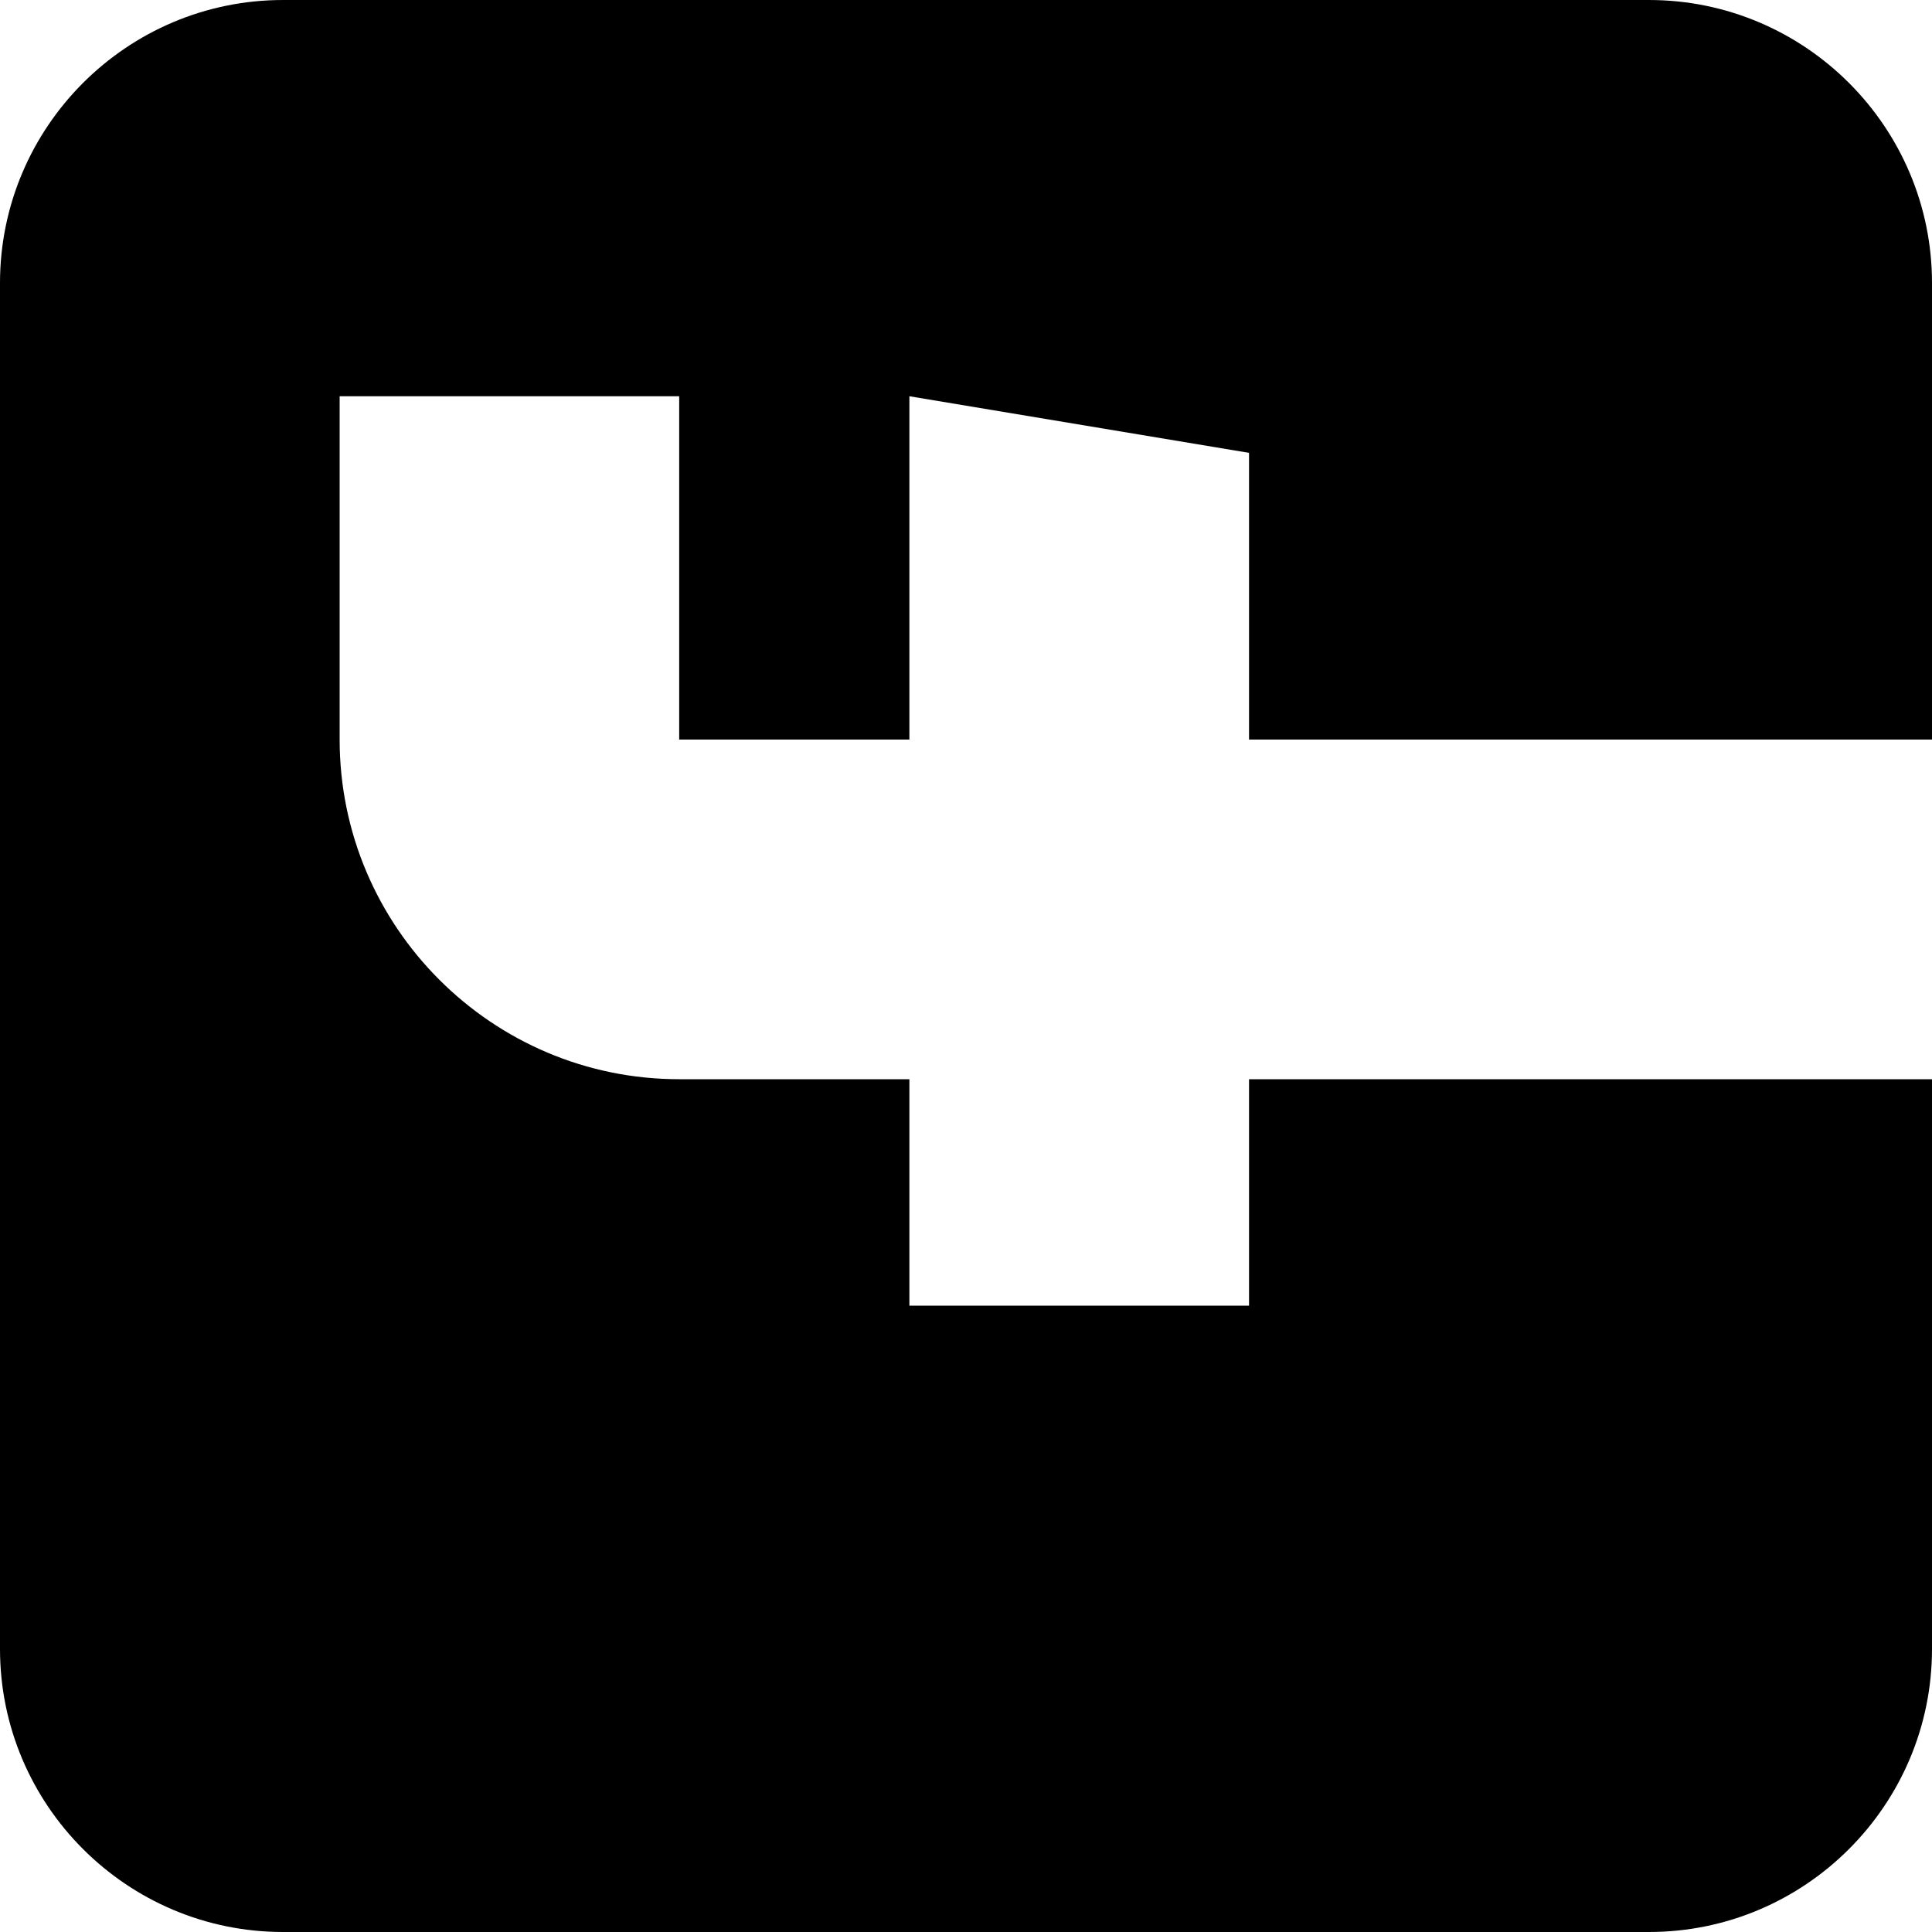
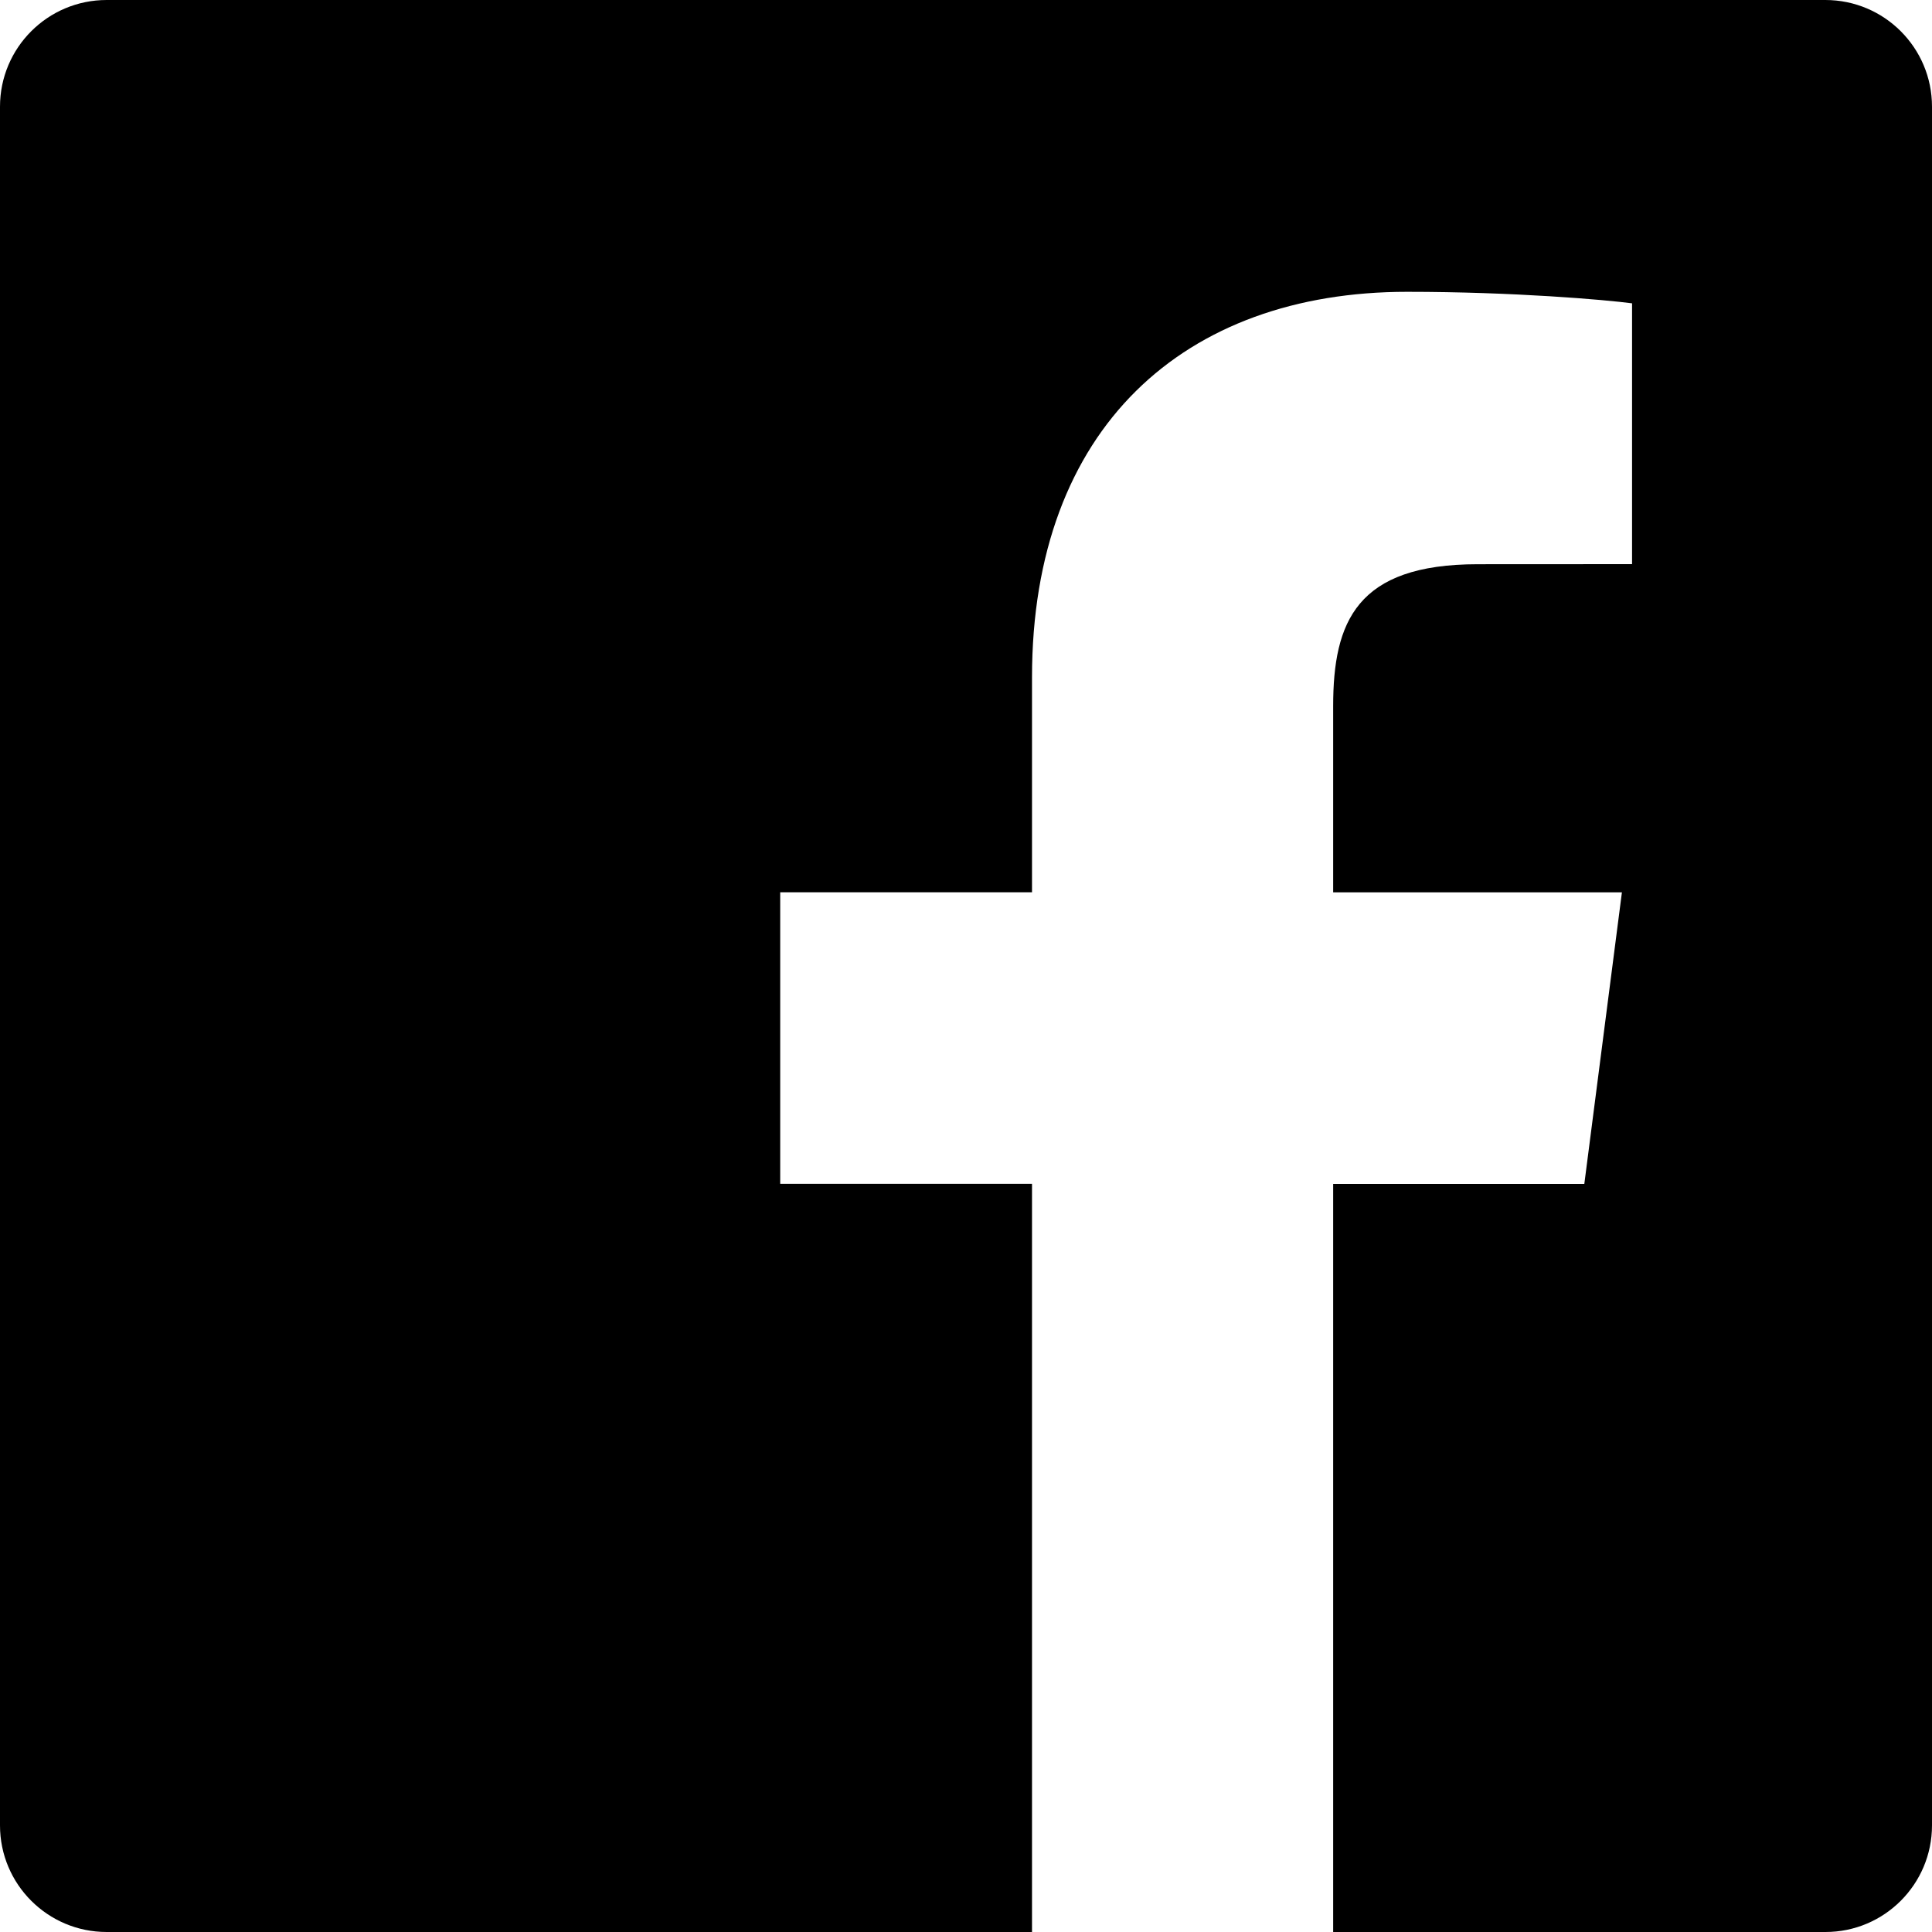
- <svg xmlns="http://www.w3.org/2000/svg" width="20" height="20" viewBox="0 0 20 20" fill="none">
-   <path d="M-7.46167e-07 2.93L-1.28061e-07 17.07C-5.74539e-08 18.686 1.314 20 2.93 20L17.07 20C18.686 20 20 18.686 20 17.07L20 11.172L12.93 11.172L12.93 13.516L9.414 13.516L9.414 11.172L7.031 11.172C5.093 11.172 3.516 9.595 3.516 7.656L3.516 4.102L7.031 4.102L7.031 7.656L9.414 7.656L9.414 4.102L12.93 4.688L12.93 7.656L20 7.656L20 2.93C20 1.314 18.686 -8.16774e-07 17.07 -7.46167e-07L2.93 -1.28061e-07C1.314 -5.74539e-08 -8.16774e-07 1.314 -7.46167e-07 2.93Z" fill="black" />
+ <svg xmlns="http://www.w3.org/2000/svg" width="24" height="24" viewBox="0 0 24 24">
+   <path d="M22.675 0h-21.35c-.732 0-1.325.593-1.325 1.325v21.351c0 .731.593 1.324 1.325 1.324h11.495v-9.294h-3.128v-3.622h3.128v-2.671c0-3.1 1.893-4.788 4.659-4.788 1.325 0 2.463.099 2.795.143v3.24l-1.918.001c-1.504 0-1.795.715-1.795 1.763v2.313h3.587l-.467 3.622h-3.12v9.293h6.116c.73 0 1.323-.593 1.323-1.325v-21.35c0-.732-.593-1.325-1.325-1.325z" />
</svg>
